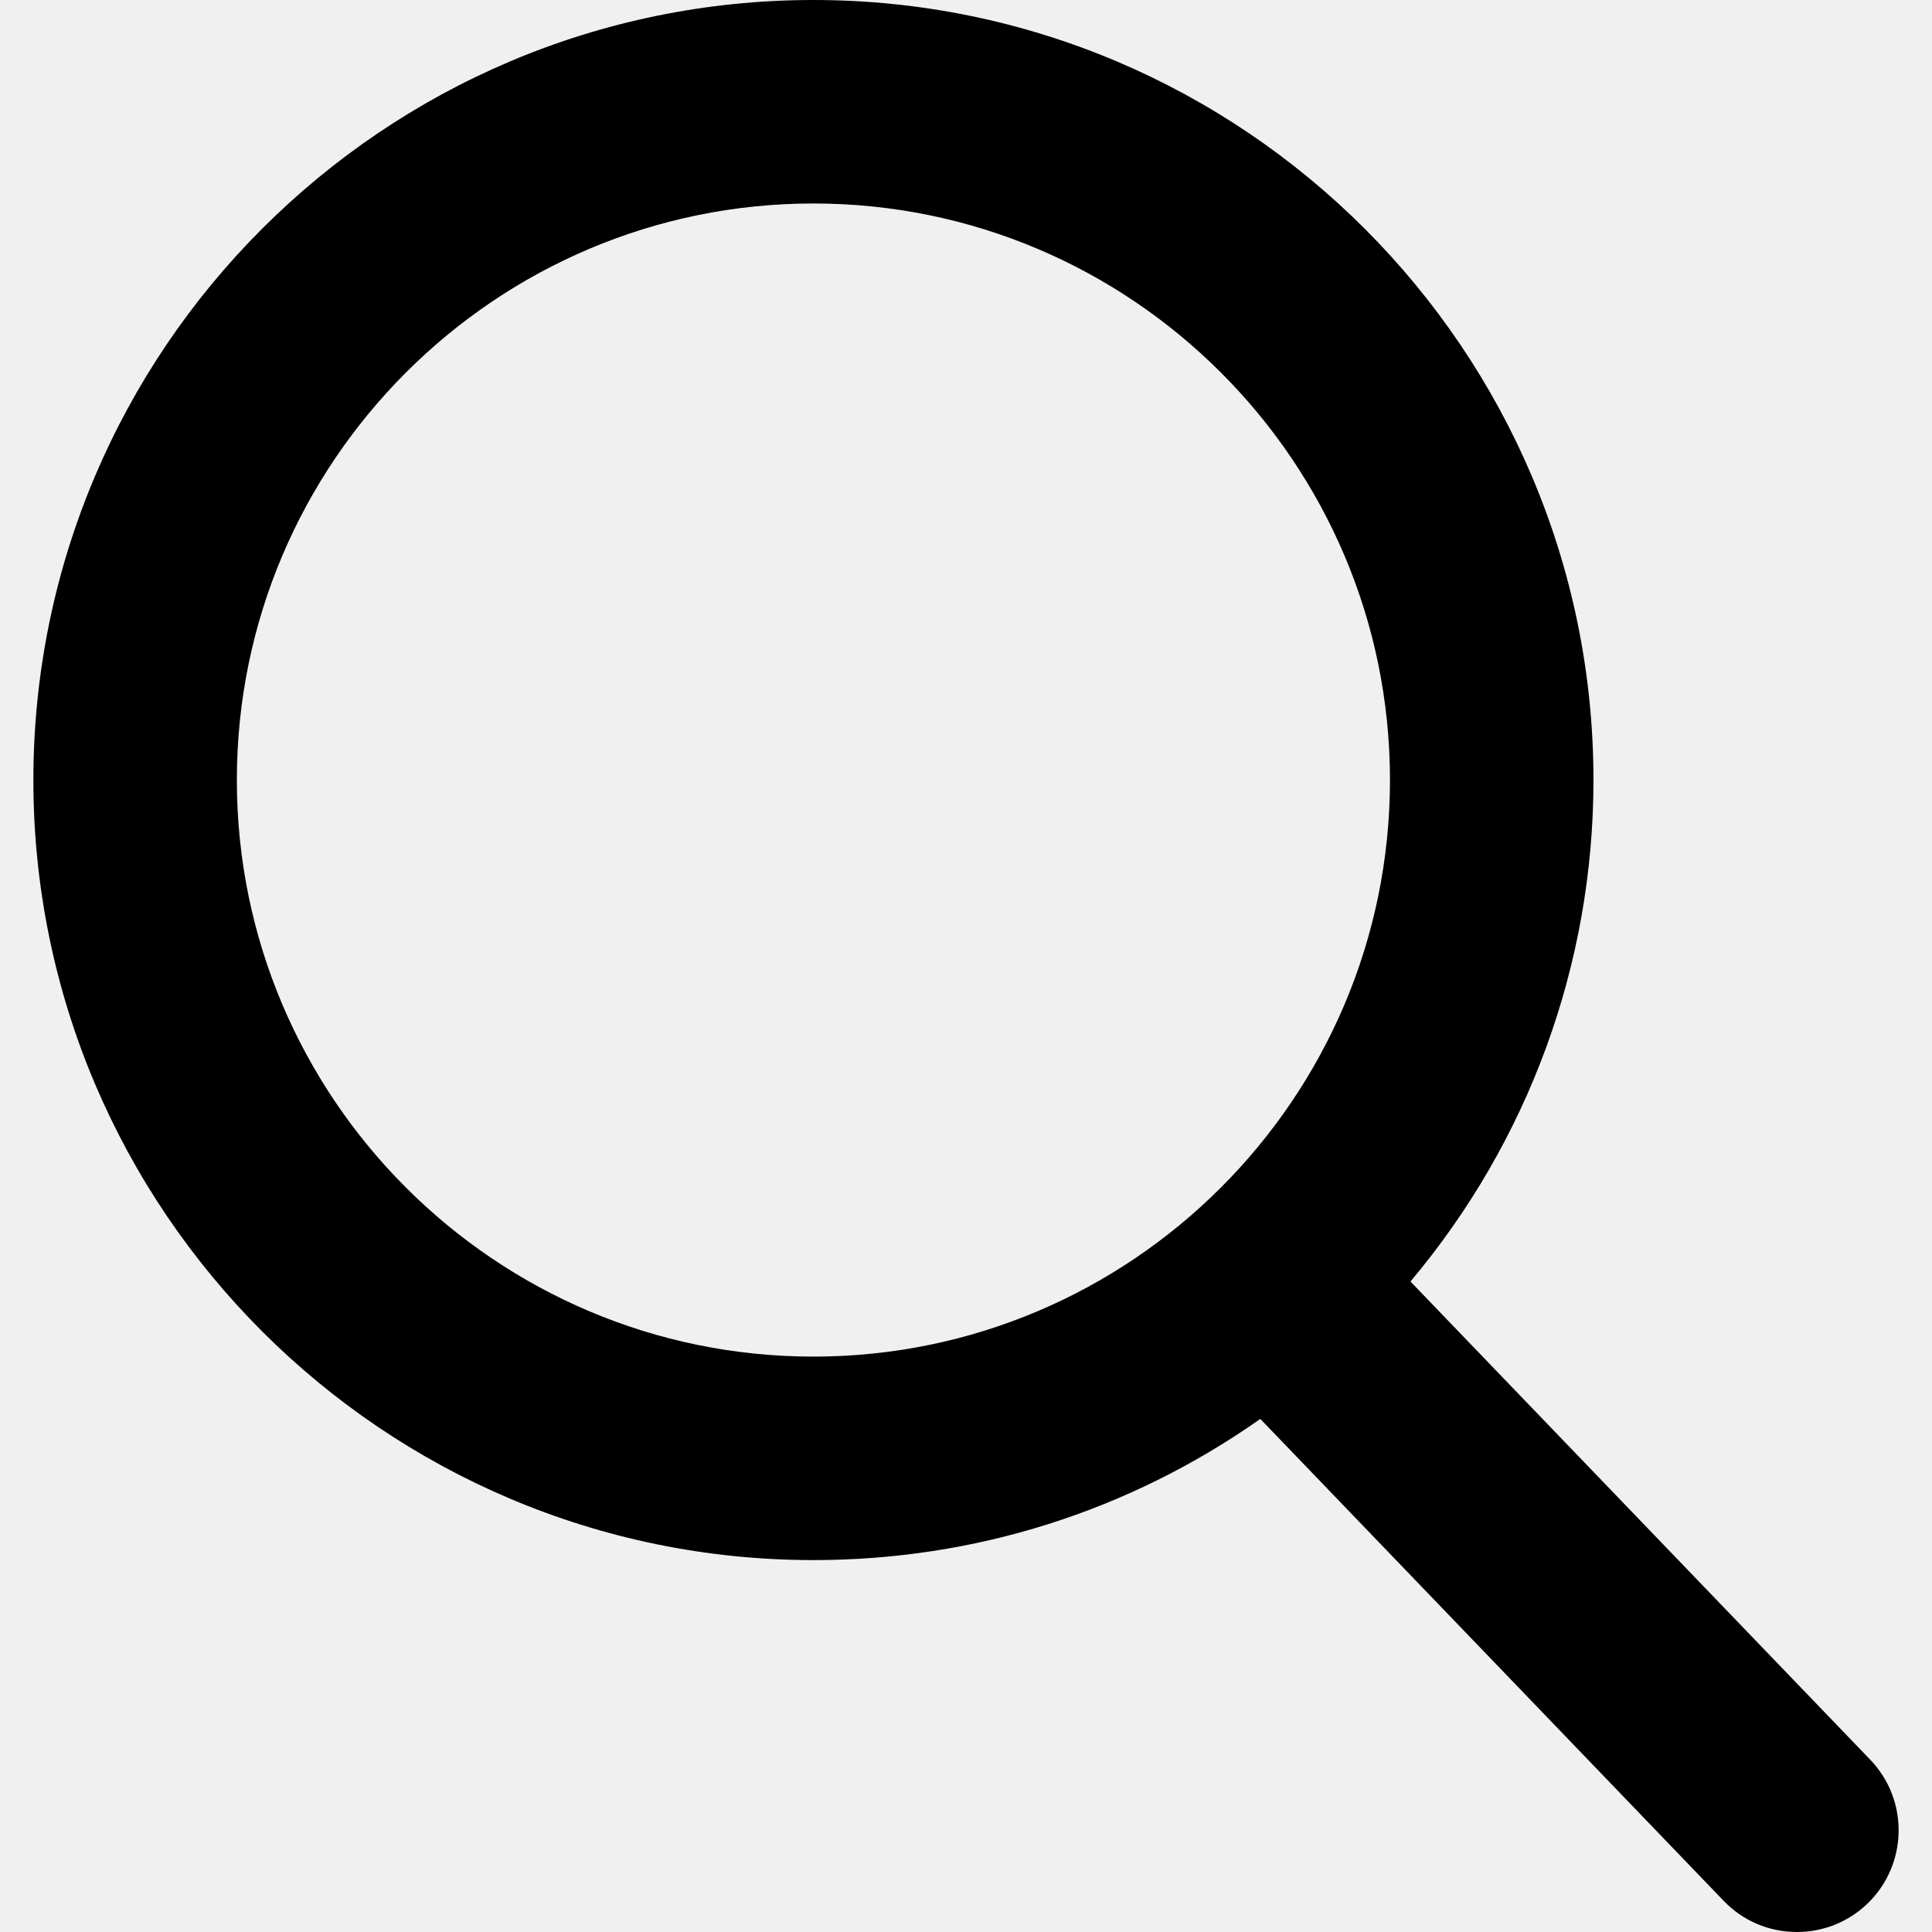
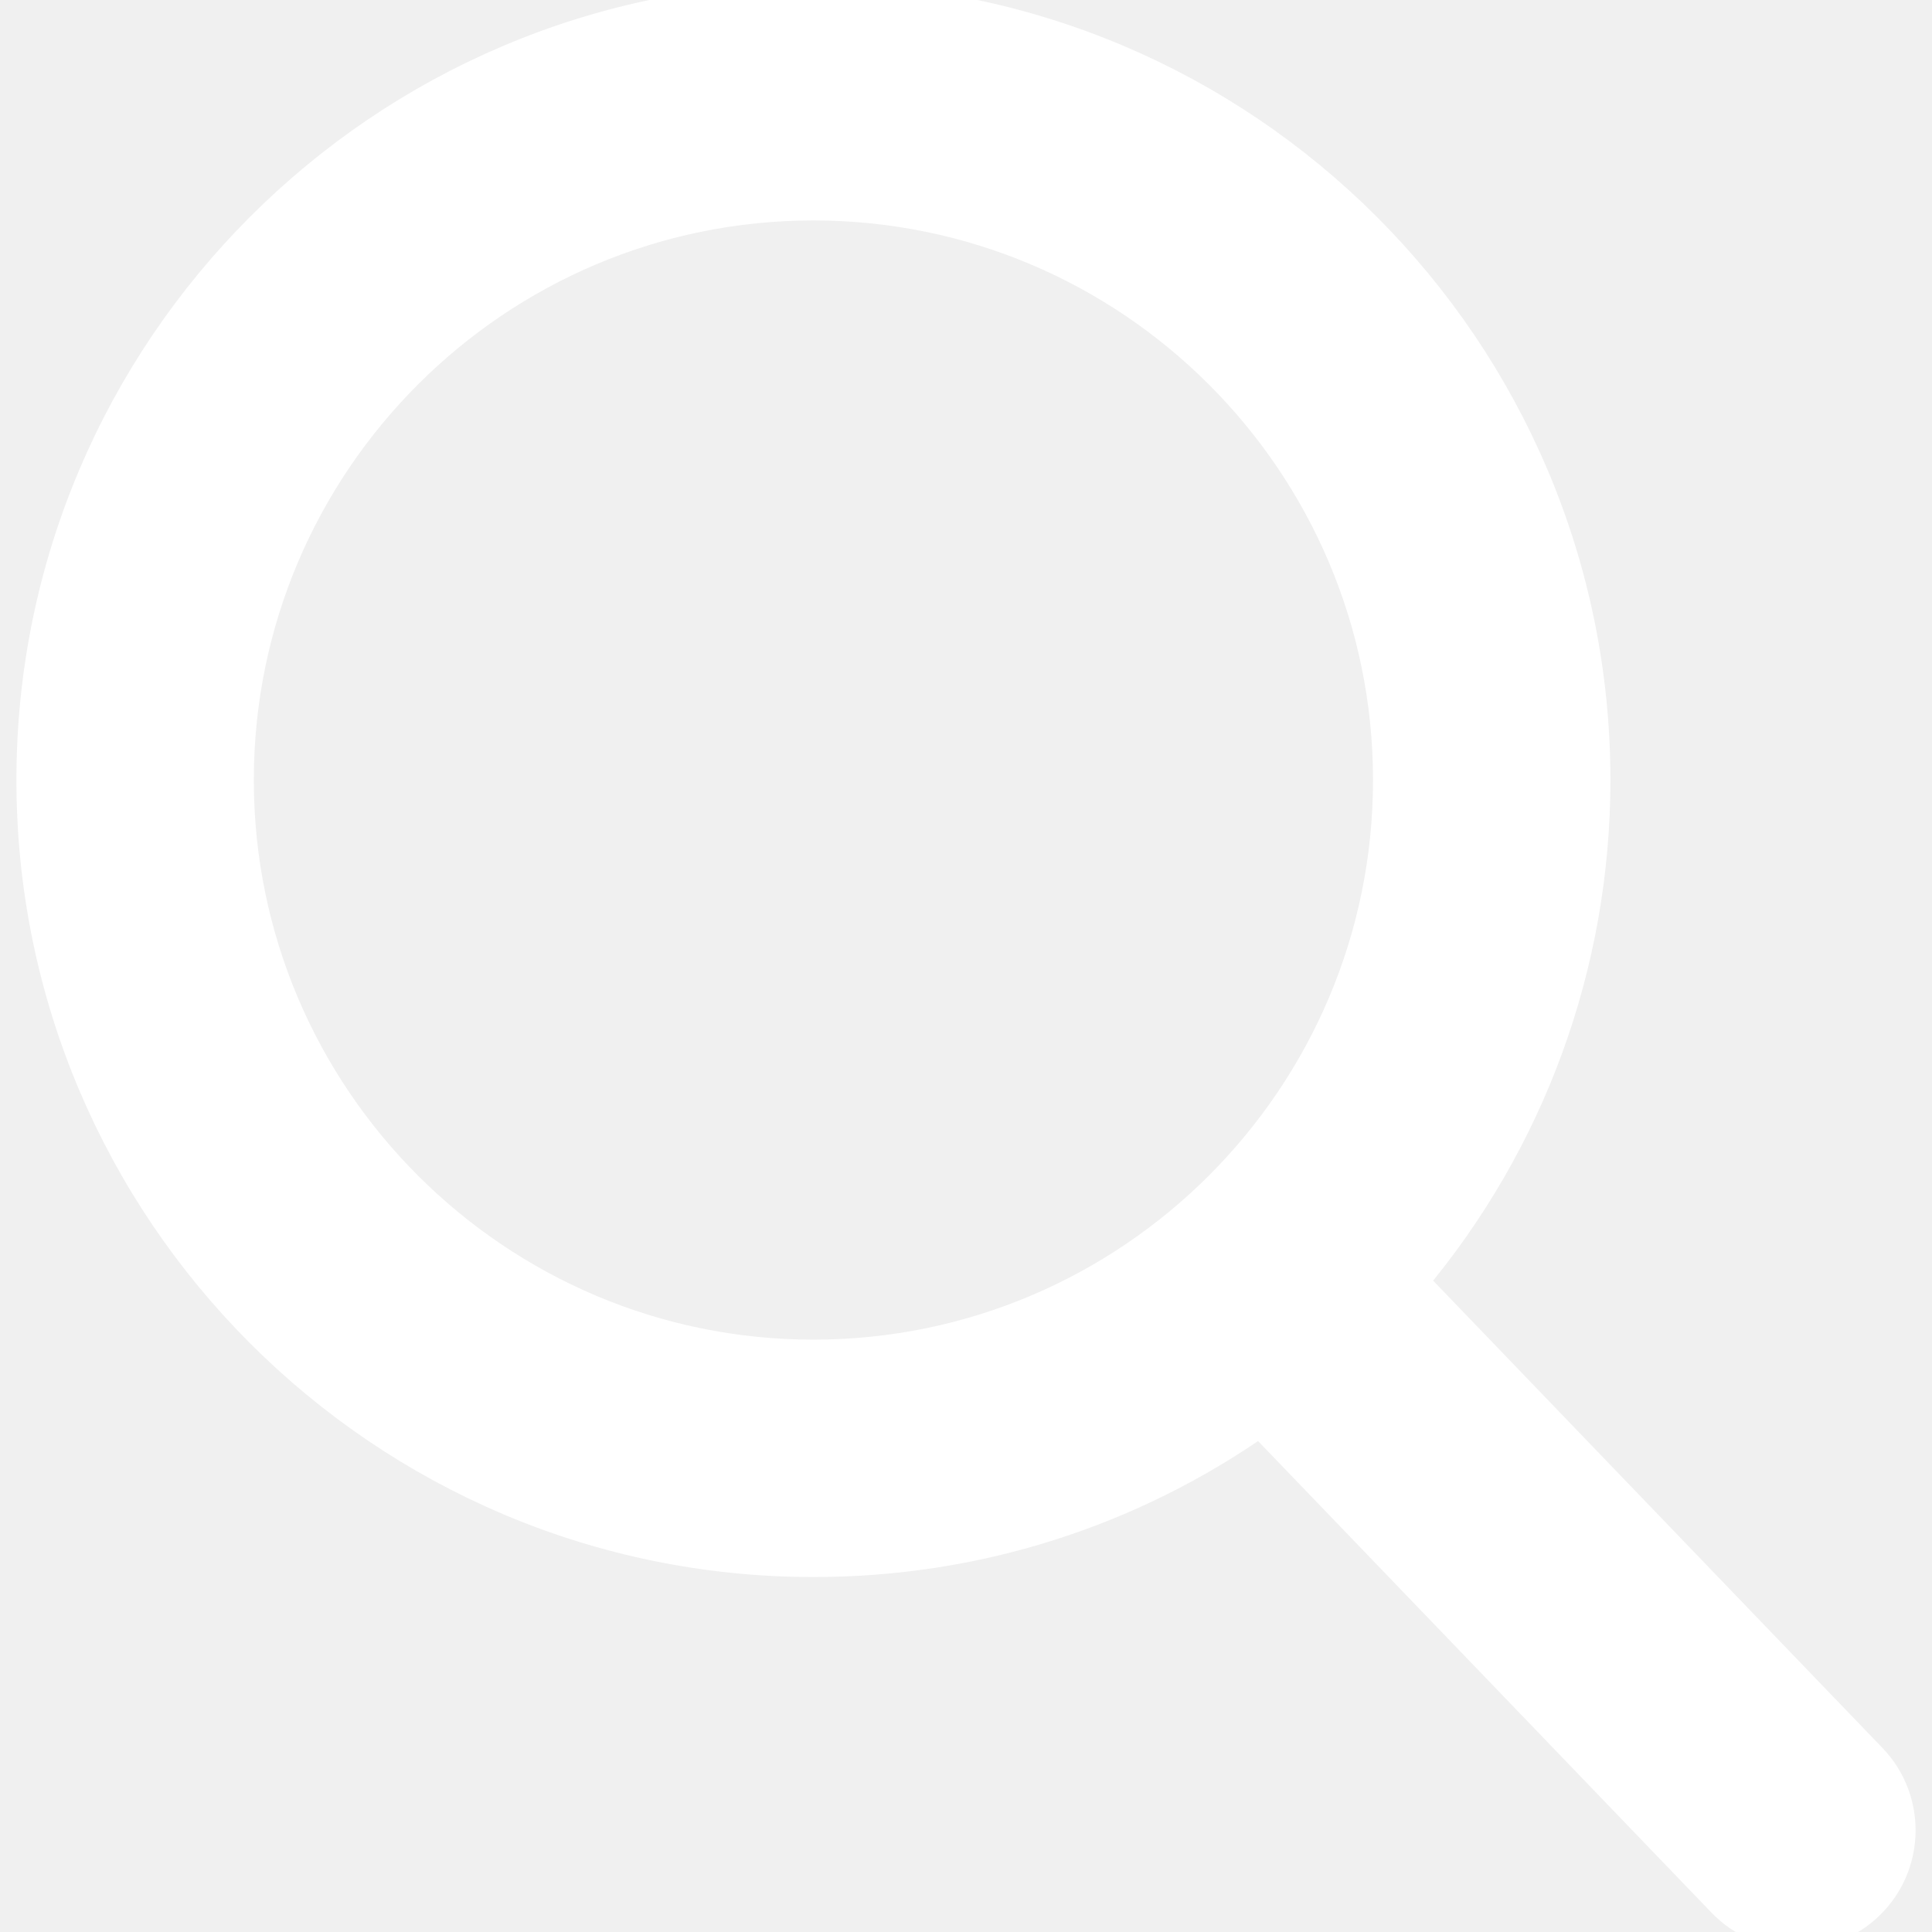
- <svg xmlns="http://www.w3.org/2000/svg" version="1.1" id="Capa_1" x="0px" y="0px" viewBox="0 0 56.966 56.966" style="enable-background:new 0 0 56.966 56.966;" xml:space="preserve">
+ <svg xmlns="http://www.w3.org/2000/svg" stroke="#ffffff" fill="#ffffff" version="1.1" id="Capa_1" x="0px" y="0px" viewBox="0 0 56.966 56.966" style="enable-background:new 0 0 56.966 56.966;" xml:space="preserve">
  <path d="M55.146,51.887L41.588,37.786c3.486-4.144,5.396-9.358,5.396-14.786c0-12.682-10.318-23-23-23s-23,10.318-23,23  s10.318,23,23,23c4.761,0,9.298-1.436,13.177-4.162l13.661,14.208c0.571,0.593,1.339,0.92,2.162,0.92  c0.779,0,1.518-0.297,2.079-0.837C56.255,54.982,56.293,53.08,55.146,51.887z M23.984,6c9.374,0,17,7.626,17,17s-7.626,17-17,17  s-17-7.626-17-17S14.61,6,23.984,6z" />
  <g>
</g>
  <g>
</g>
  <g>
</g>
  <g>
</g>
  <g>
</g>
  <g>
</g>
  <g>
</g>
  <g>
</g>
  <g>
</g>
  <g>
</g>
  <g>
</g>
  <g>
</g>
  <g>
</g>
  <g>
</g>
  <g>
</g>
</svg>
